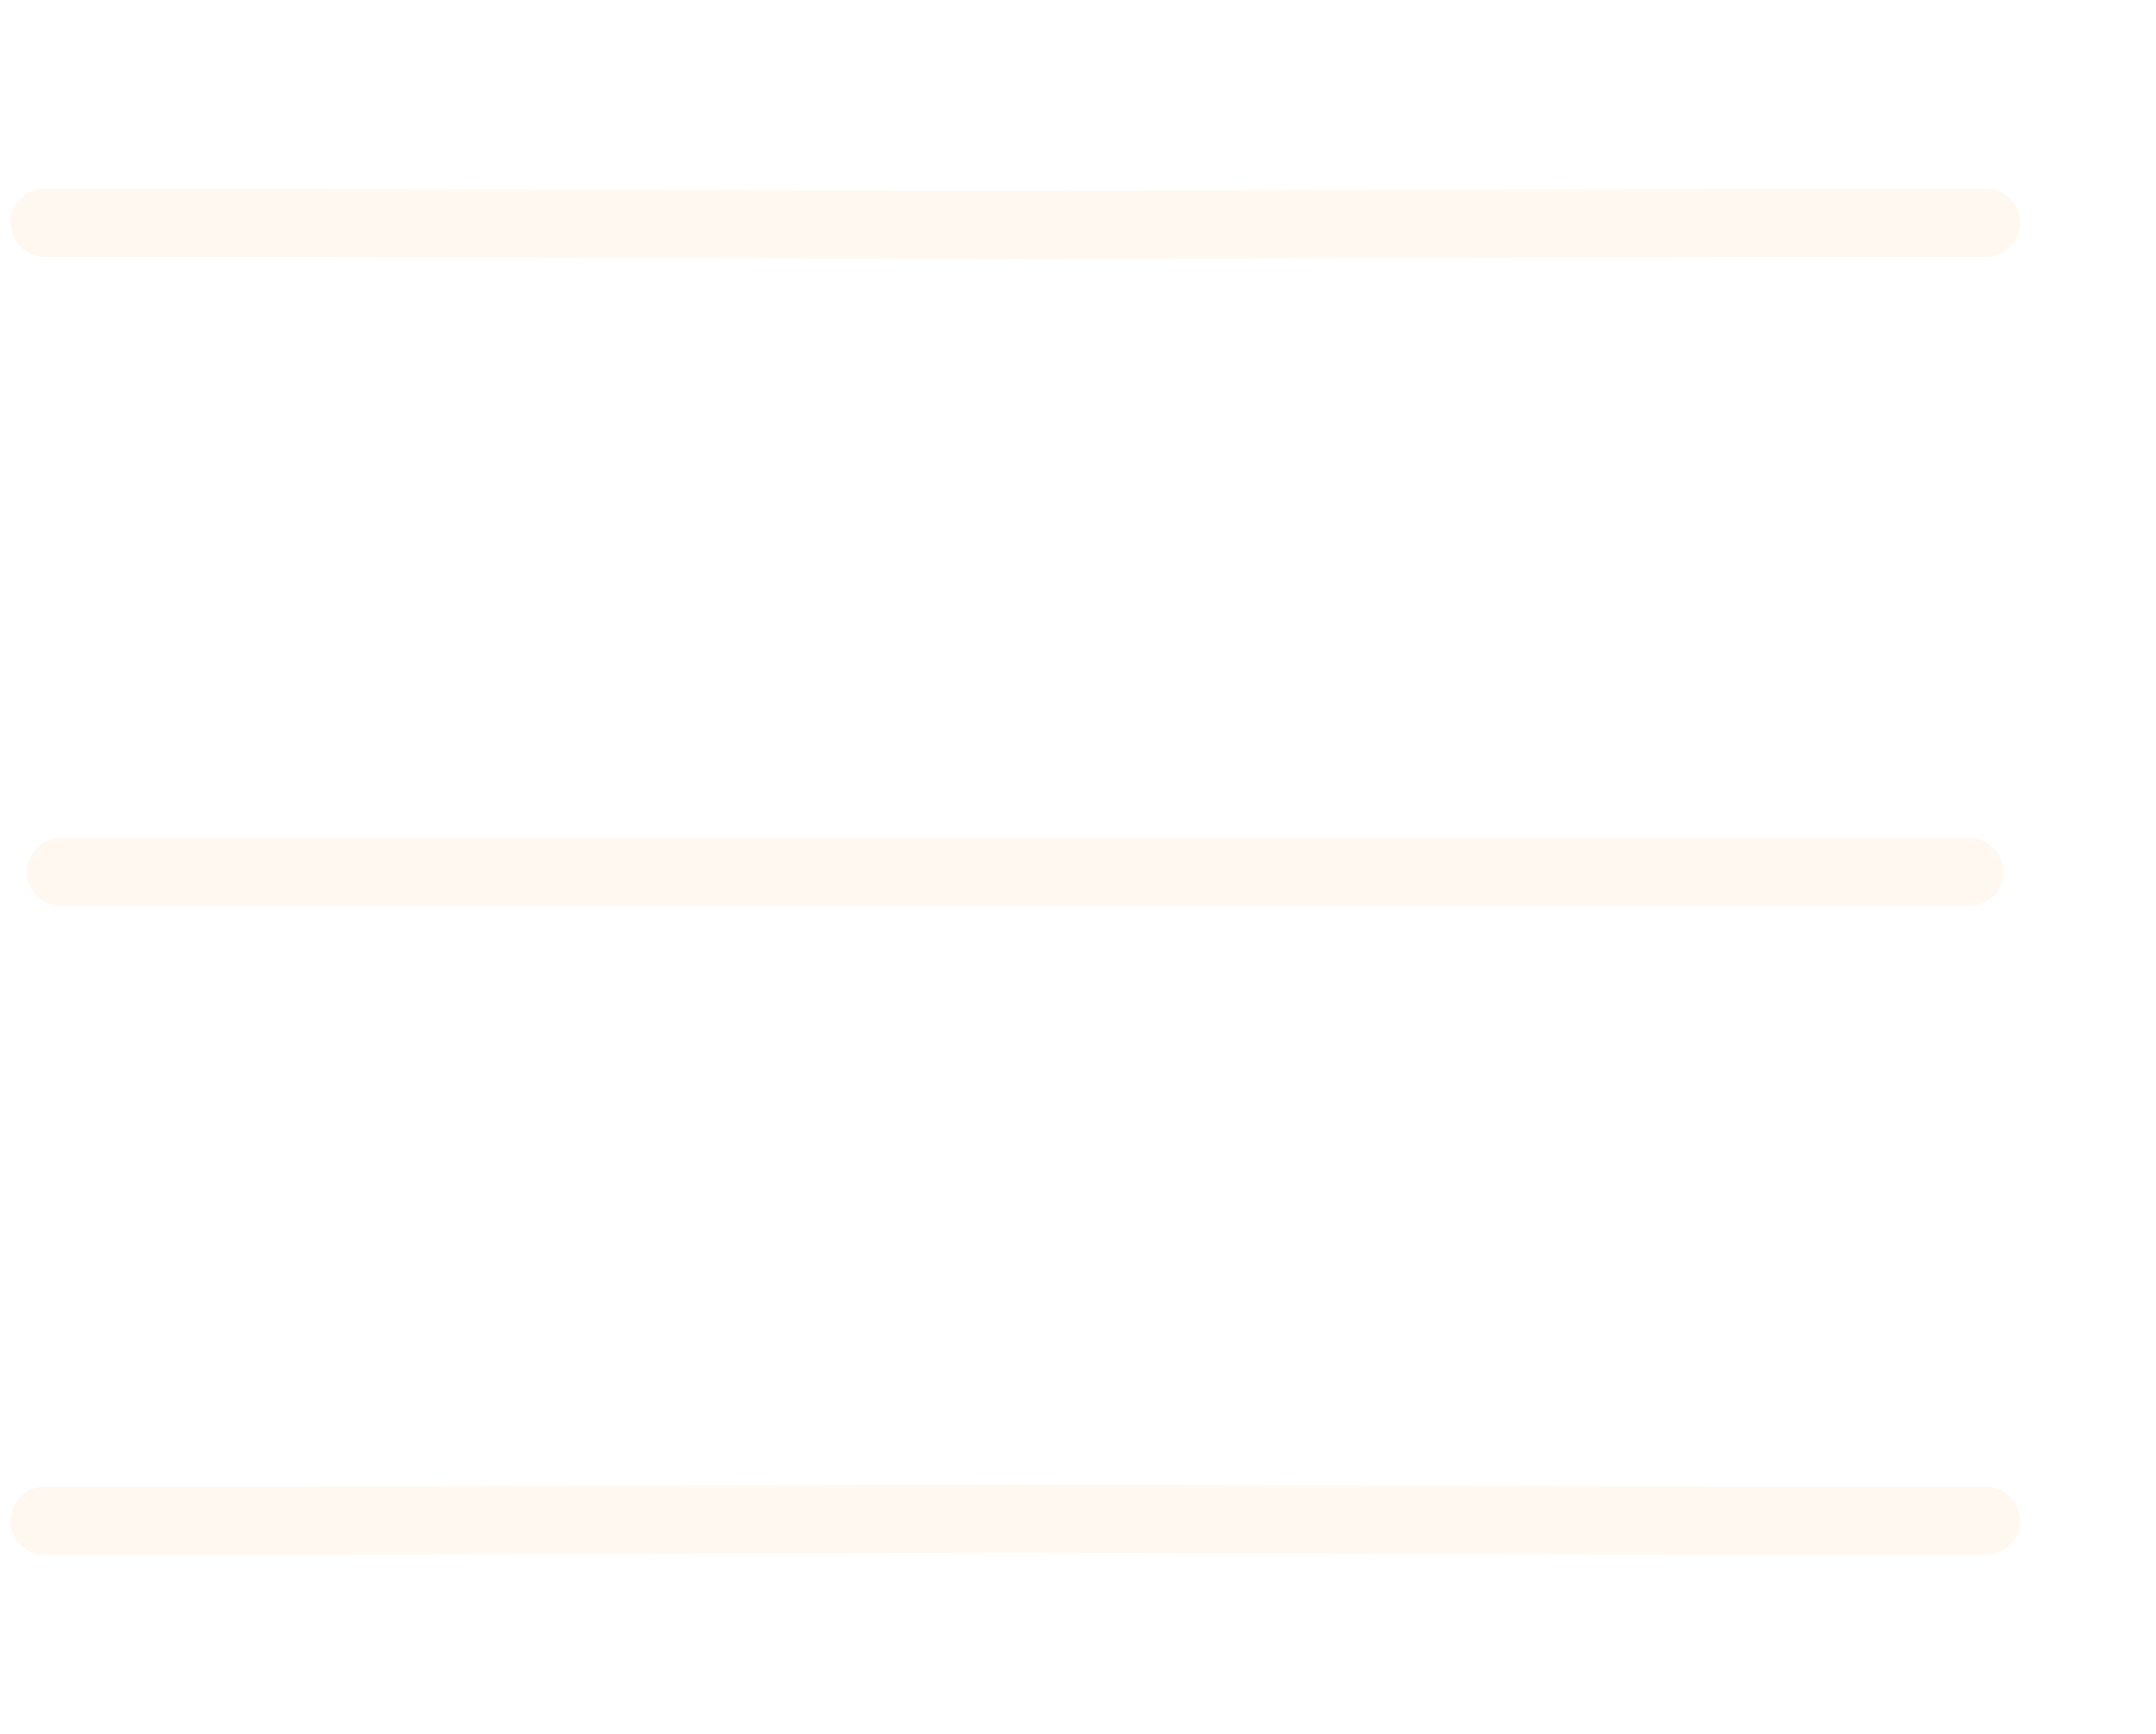
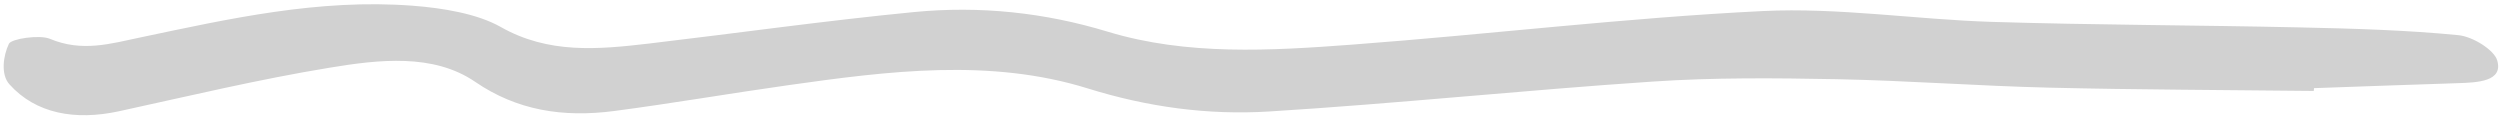
- <svg xmlns="http://www.w3.org/2000/svg" viewBox="0 0 633 509" width="633" height="509" preserveAspectRatio="xMidYMid meet" style="width: 100%; height: 100%; transform: translate3d(0px, 0px, 0px); content-visibility: visible;">
-   <defs>
-     <clipPath id="__lottie_element_5">
-       <rect width="633" height="509" x="0" y="0" />
-     </clipPath>
-   </defs>
-   <g clip-path="url(#__lottie_element_5)">
-     <g transform="matrix(1,0,0,1,298,256)" opacity="1" style="display: block;">
-       <g opacity="1" transform="matrix(1,0,0,1,0,0)">
-         <path stroke-linecap="round" stroke-linejoin="round" fill-opacity="0" stroke="#FFF8F0" stroke-opacity="1" stroke-width="20px" d=" M-284.895,-190.569 C-284.895,-190.569 -217.69,-190.569 -217.69,-190.569 C-217.69,-190.569 1.453,-189.942 1.453,-189.942 C1.453,-189.942 217.537,-190.569 217.537,-190.569 C217.537,-190.569 285.076,-190.569 285.076,-190.569" />
-       </g>
-     </g>
-     <g transform="matrix(1,0,0,1,298,256)" opacity="1" style="display: block;">
-       <g opacity="1" transform="matrix(1,0,0,1,0,0)">
-         <path stroke-linecap="round" stroke-linejoin="round" fill-opacity="0" stroke="#FFF8F0" stroke-opacity="1" stroke-width="20px" d=" M-284.895,190.569 C-284.895,190.569 -219.568,190.569 -219.568,190.569 C-219.568,190.569 -0.035,189.929 -0.035,189.929 C-0.035,189.929 215.639,190.569 215.639,190.569 C215.639,190.569 285.076,190.569 285.076,190.569" />
-       </g>
-     </g>
-     <g transform="matrix(1,0,0,1,298,256)" opacity="1" style="display: block;">
-       <g opacity="1" transform="matrix(1,0,0,1,0,0)">
-         <path stroke-linecap="round" stroke-linejoin="round" fill-opacity="0" stroke="#FFF8F0" stroke-opacity="1" stroke-width="20px" d=" M-280.046,0.042 C-280.046,0.042 280.227,0.042 280.227,0.042" />
-       </g>
-     </g>
-   </g>
+ <svg xmlns="http://www.w3.org/2000/svg" width="100%" height="100%" viewBox="0 0 401 19" fill="#33393F" preserveAspectRatio="xMidYMid meet" aria-hidden="true" role="img">
+   <path d="M371.114 14.588C356.956 14.424 342.795 14.397 328.638 14.058C317.286 13.79 305.941 12.921 294.572 12.702C284.746 12.513 274.853 12.424 265.084 13.085C244.566 14.458 224.138 16.607 203.604 17.881C193.72 18.491 184.073 17.167 174.479 14.184C158.831 9.319 142.521 11.39 126.508 13.653C117.163 14.968 107.898 16.572 98.554 17.8C90.257 18.891 82.9 17.694 76.229 13.133C69.509 8.534 60.765 9.557 52.915 10.852C41.505 12.718 30.334 15.399 19.1 17.842C12.06 19.371 5.732 18.236 1.503 13.516C0.11 11.964 0.494 8.971 1.429 7.021C1.821 6.201 6.377 5.542 7.996 6.223C13.167 8.393 17.732 7.01 22.574 5.992C36.82 2.997 51.101 -0.222 66.145 0.914C71.021 1.282 76.555 2.196 80.316 4.325C87.952 8.66 95.862 7.952 104.091 6.986C118.271 5.314 132.388 3.317 146.615 1.933C157.202 0.907 167.581 2.014 177.705 5.091C190.394 8.935 203.767 8.141 216.91 7.156C238.876 5.512 260.737 2.856 282.746 1.774C294.905 1.178 307.267 3.132 319.564 3.512C335.993 4.015 352.444 4.03 368.892 4.396C377.373 4.581 385.903 4.818 394.31 5.639C396.665 5.866 400.076 8.029 400.555 9.696C401.529 13.054 397.493 13.245 394.138 13.343C386.482 13.592 378.826 13.865 371.169 14.139C371.168 14.289 371.149 14.438 371.131 14.576L371.114 14.588Z" fill="currentColor" fill-opacity="0.18" />
</svg>
